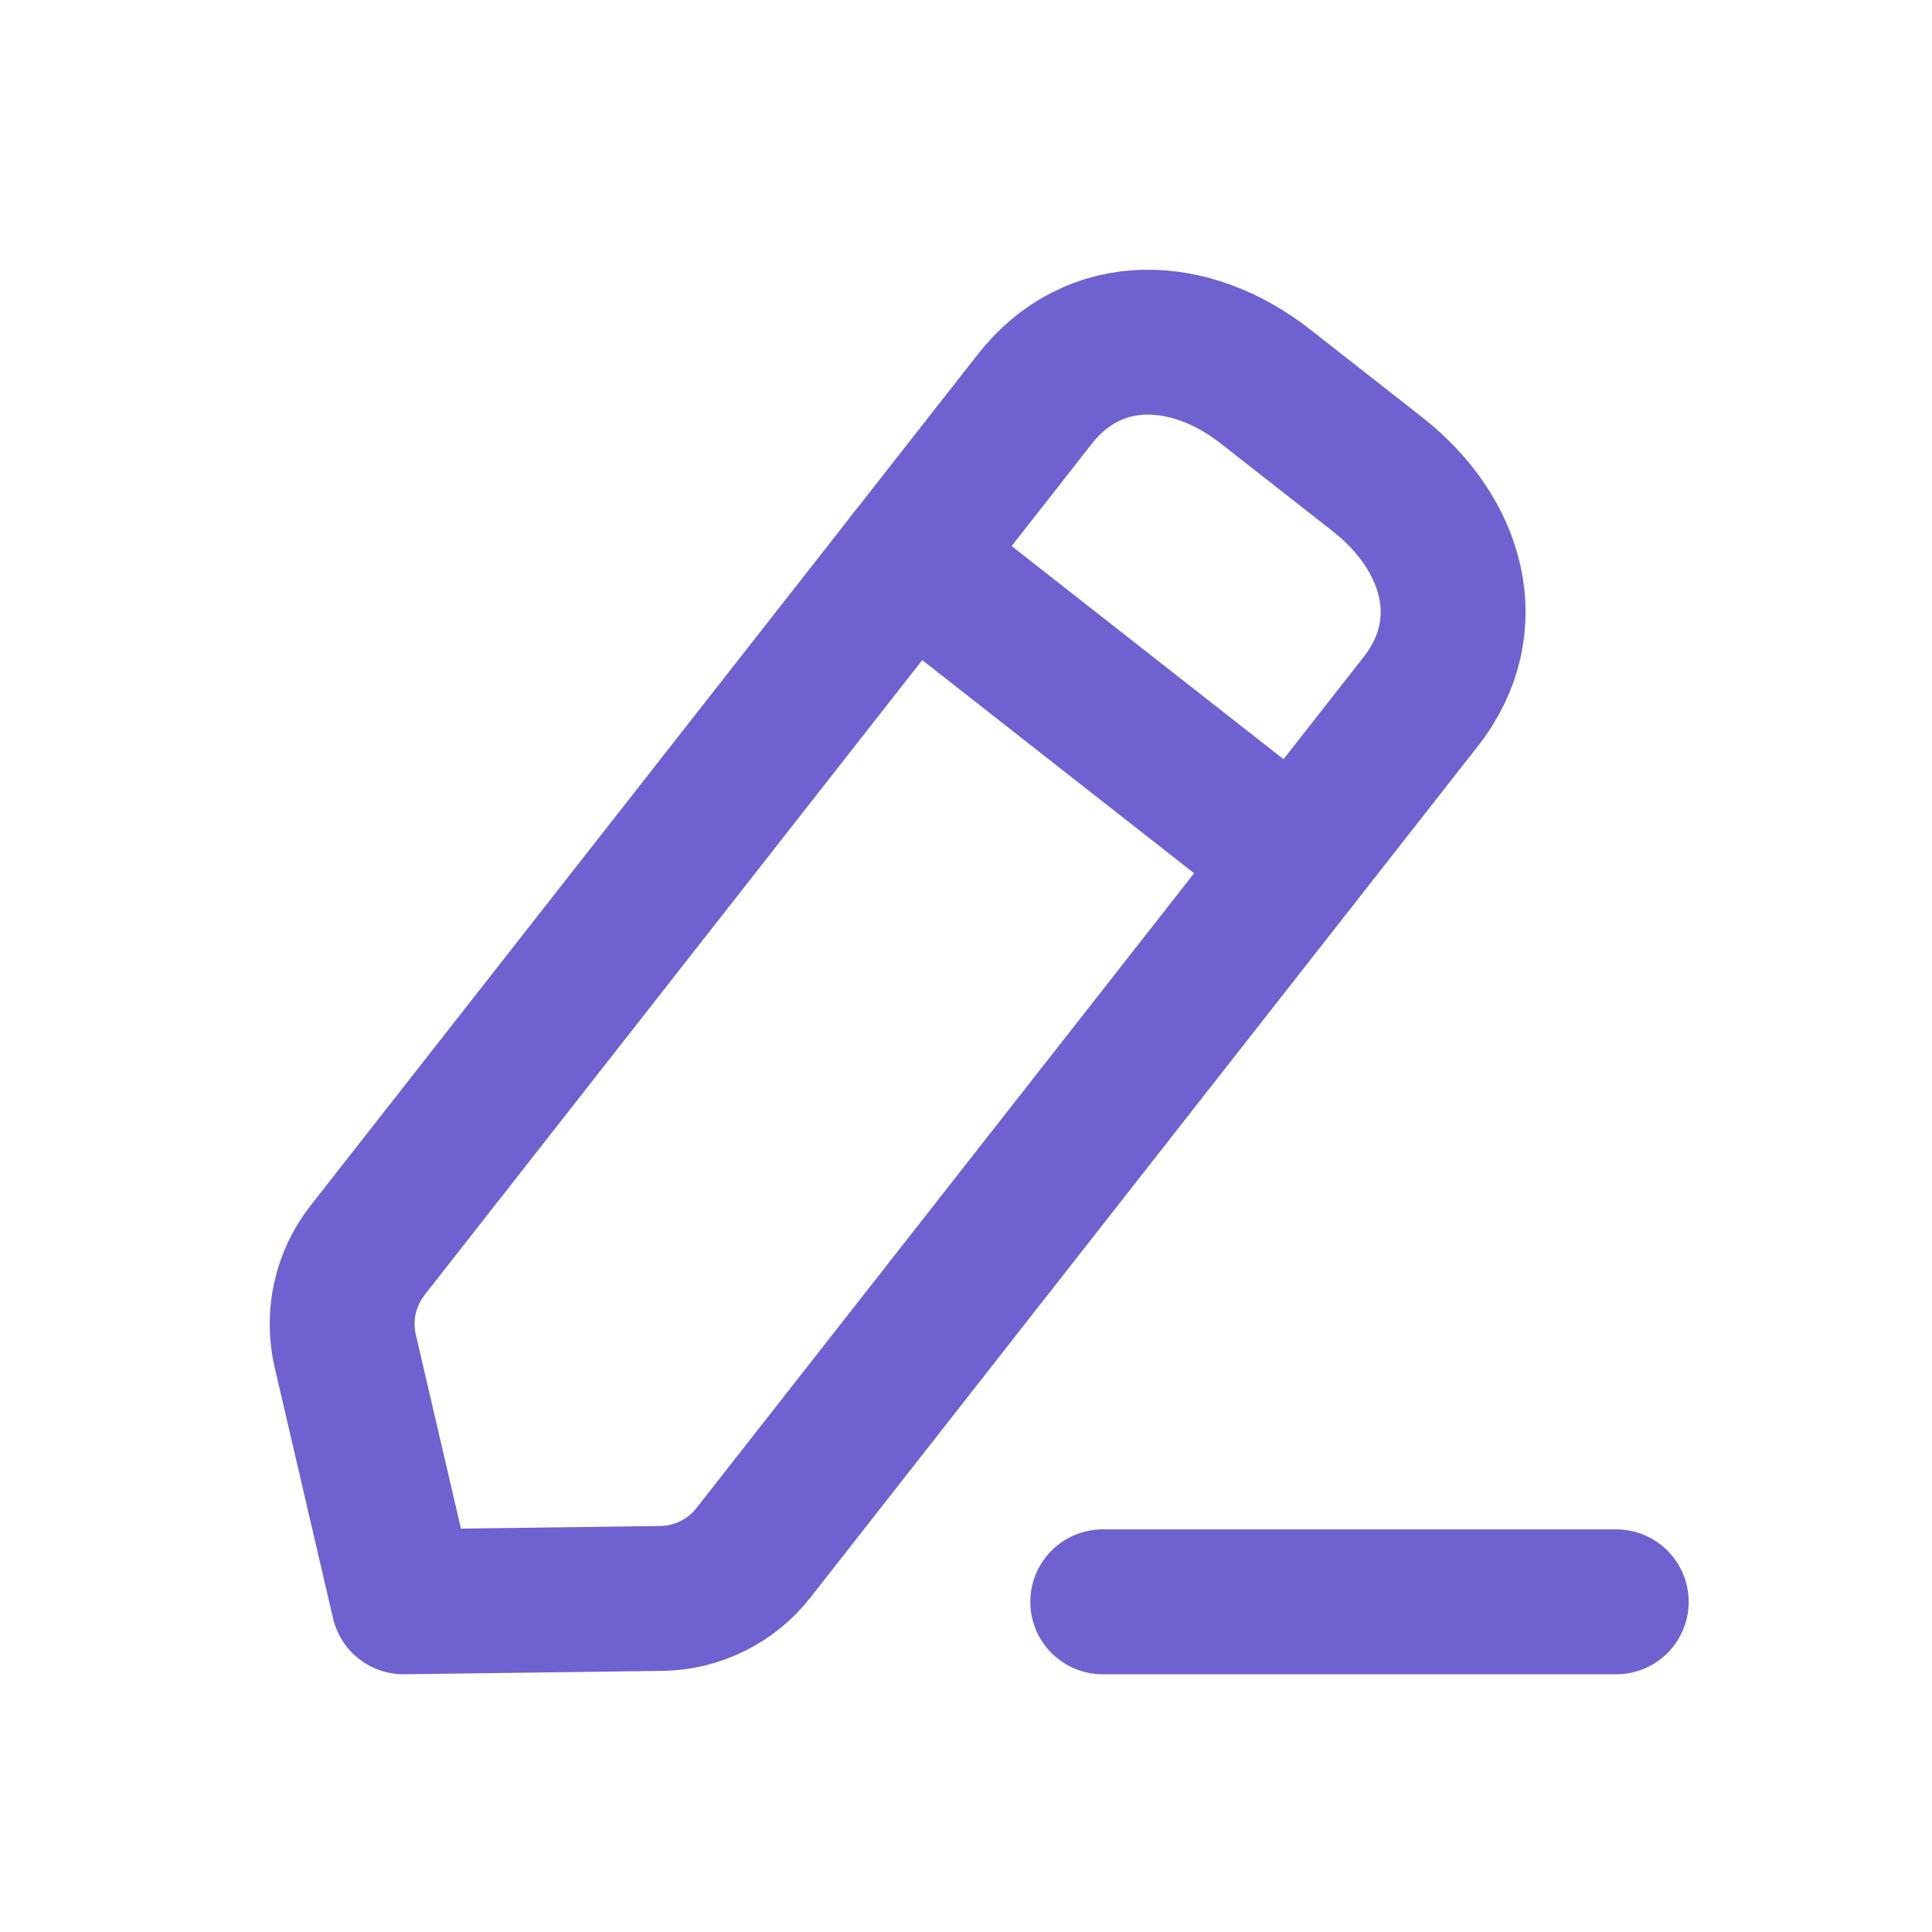
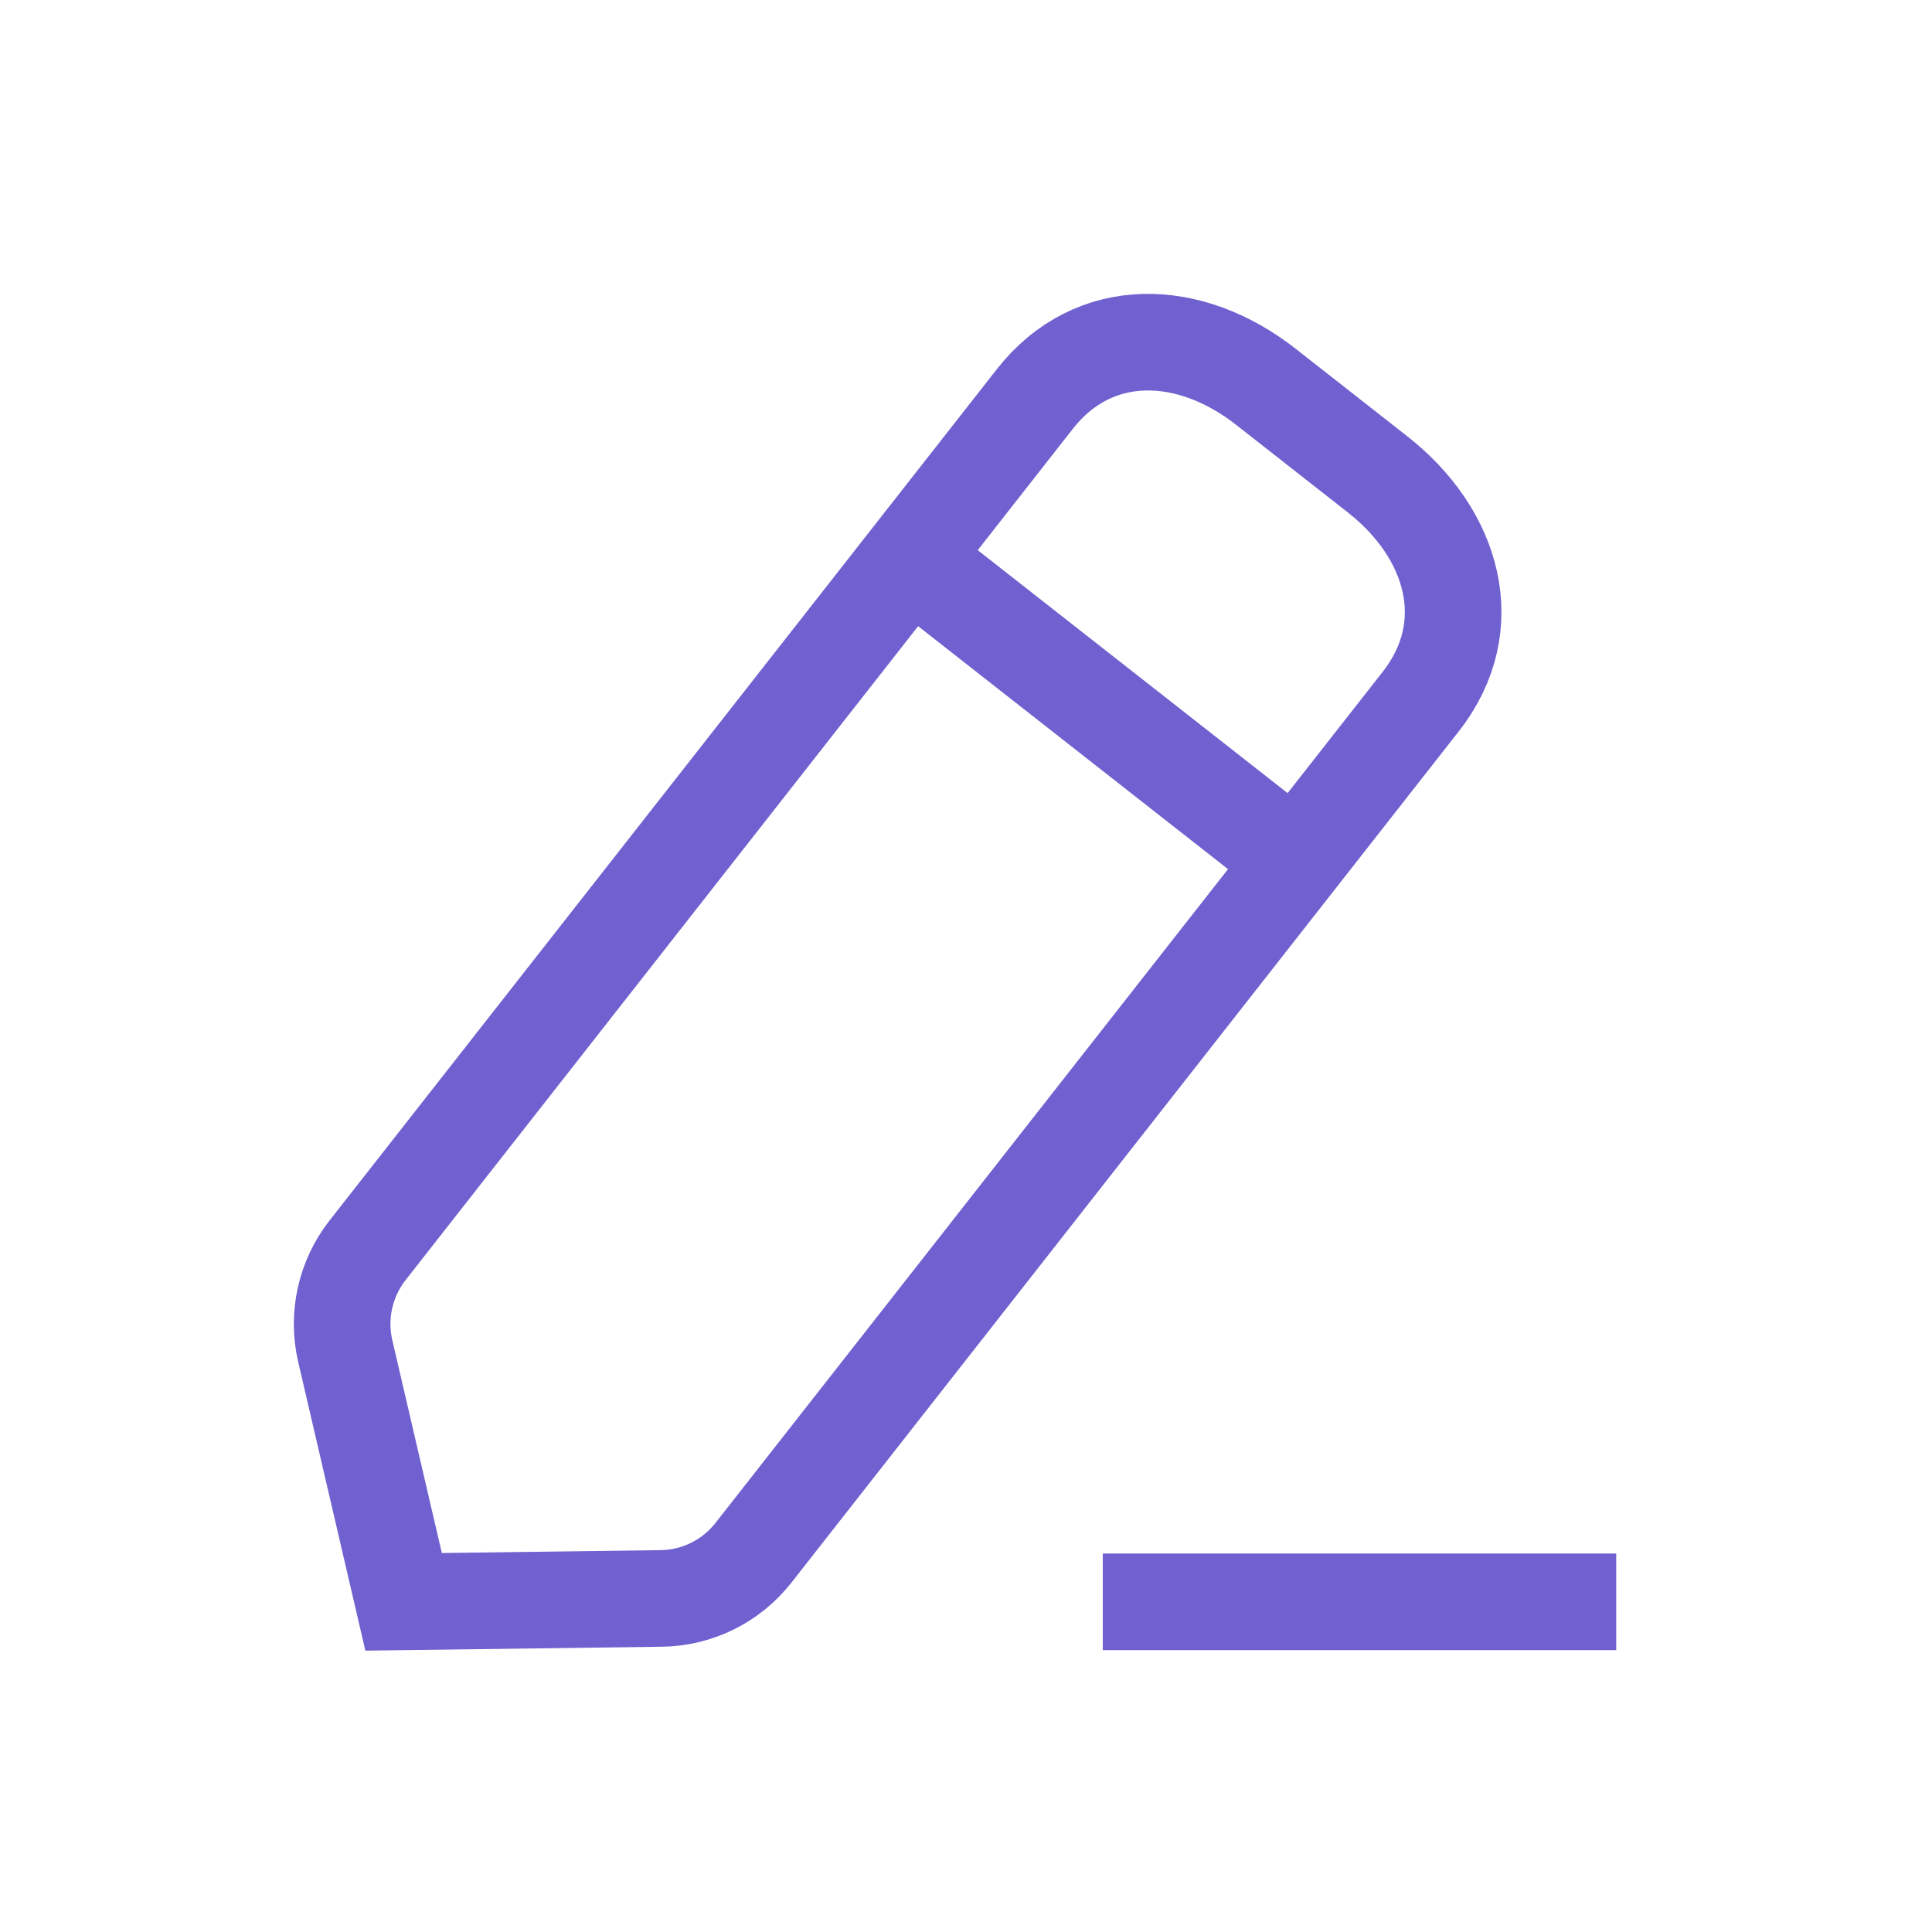
<svg xmlns="http://www.w3.org/2000/svg" width="20" height="20" viewBox="0 0 20 20" fill="none">
-   <path d="M11.416 16.582H16.731" stroke="#6F61D0" stroke-width="1.5" stroke-linecap="round" stroke-linejoin="round" />
-   <path fill-rule="evenodd" clip-rule="evenodd" d="M10.713 4.13C11.327 3.348 12.319 3.388 13.103 4.003L14.261 4.911C15.044 5.525 15.322 6.478 14.708 7.262L7.8 16.074C7.569 16.369 7.217 16.543 6.842 16.547L4.178 16.582L3.574 13.986C3.489 13.622 3.574 13.238 3.805 12.943L10.713 4.13Z" stroke="#6F61D0" stroke-width="1.5" stroke-linecap="round" stroke-linejoin="round" />
-   <path d="M9.419 5.78L13.414 8.912" stroke="#6F61D0" stroke-width="1.5" stroke-linecap="round" stroke-linejoin="round" />
+   <path d="M11.416 16.582H16.731" stroke="#6F61D0" strokeWidth="1.5" strokeLinecap="round" strokeLinejoin="round" />
+   <path fillRule="evenodd" clipRule="evenodd" d="M10.713 4.13C11.327 3.348 12.319 3.388 13.103 4.003L14.261 4.911C15.044 5.525 15.322 6.478 14.708 7.262L7.8 16.074C7.569 16.369 7.217 16.543 6.842 16.547L4.178 16.582L3.574 13.986C3.489 13.622 3.574 13.238 3.805 12.943L10.713 4.13Z" stroke="#6F61D0" strokeWidth="1.5" strokeLinecap="round" strokeLinejoin="round" />
+   <path d="M9.419 5.78L13.414 8.912" stroke="#6F61D0" strokeWidth="1.5" strokeLinecap="round" strokeLinejoin="round" />
</svg>
